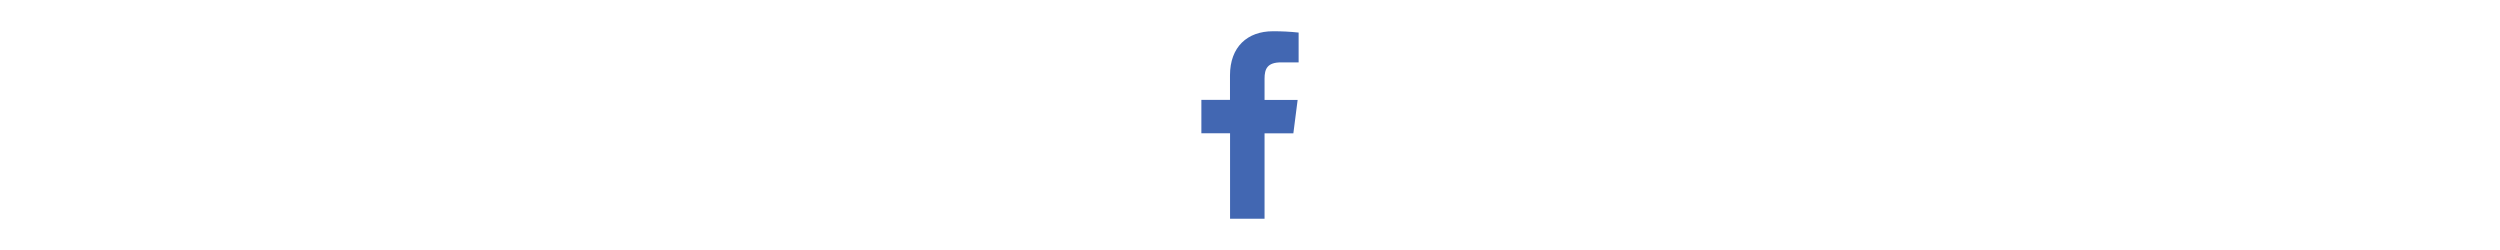
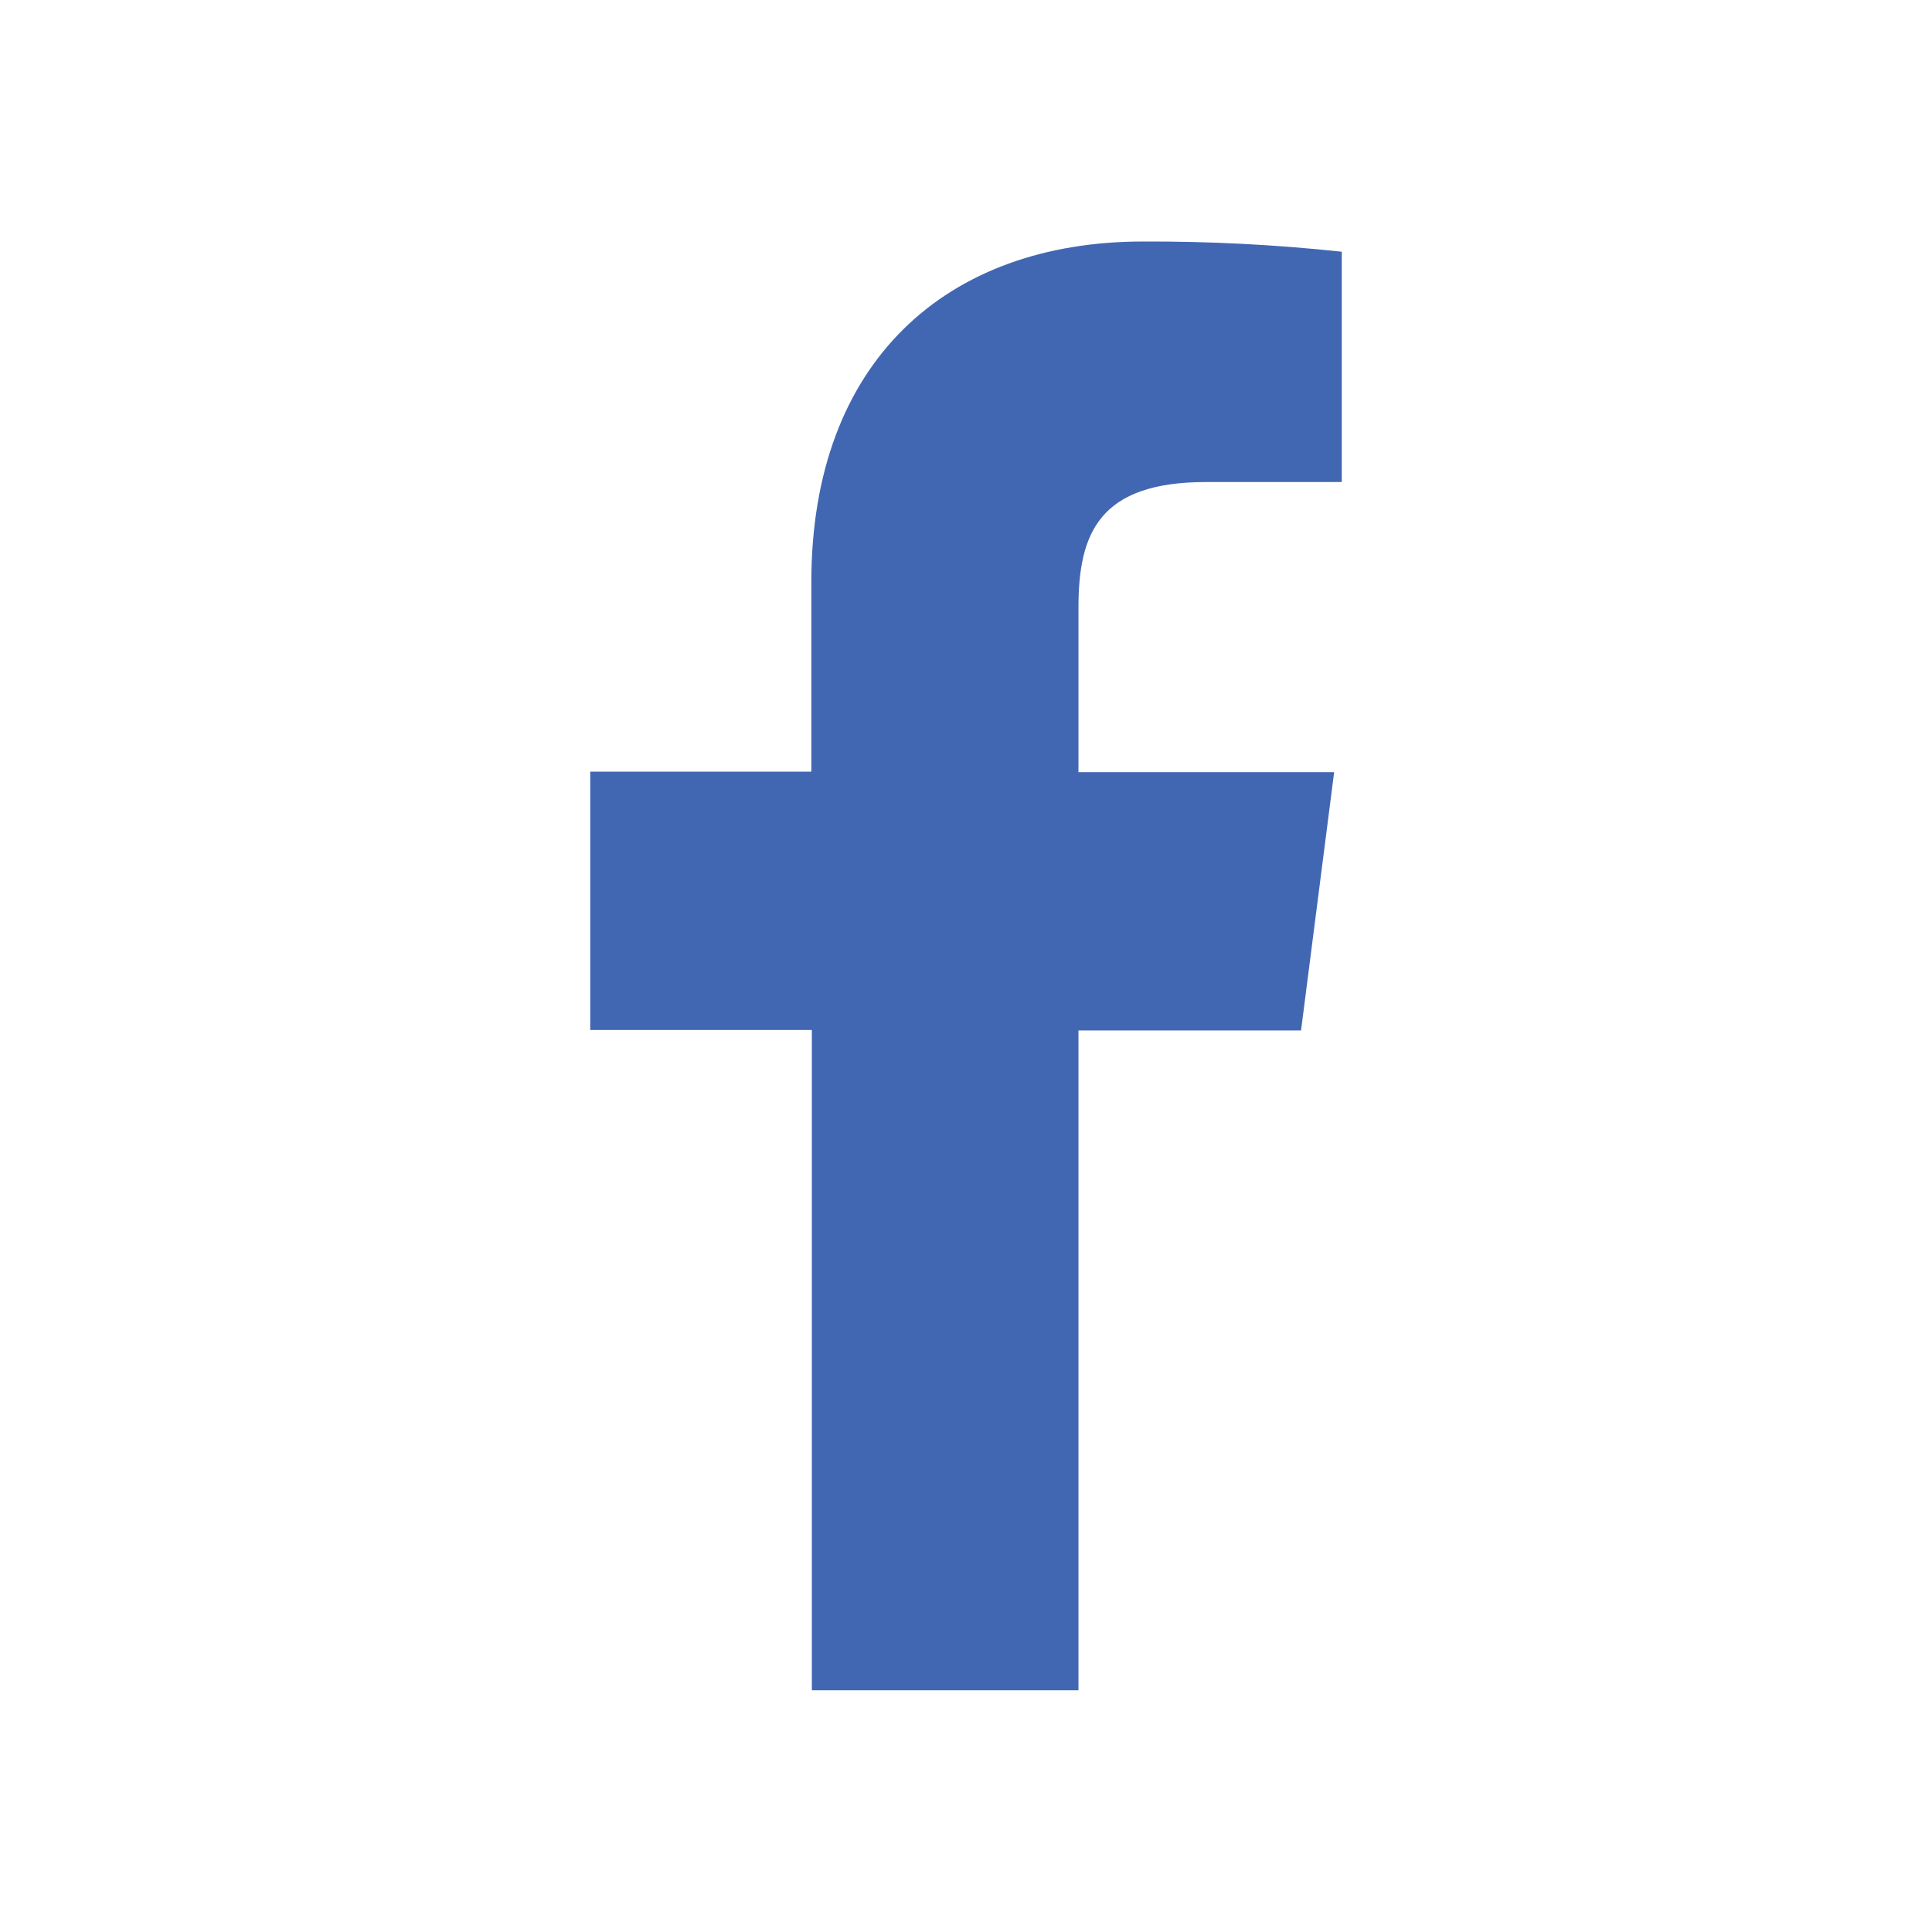
- <svg xmlns="http://www.w3.org/2000/svg" width="10" height="1" viewBox="0 0 38 38" fill="none">
+ <svg xmlns="http://www.w3.org/2000/svg" width="50" height="50" viewBox="0 0 38 38" fill="none">
  <path d="M21.212 33.245V20.268H25.59L26.241 15.188H21.212V11.951C21.212 10.485 21.62 9.481 23.725 9.481H26.391V4.951C25.094 4.812 23.79 4.745 22.485 4.75C18.615 4.75 15.958 7.113 15.958 11.449V15.178H11.609V20.259H15.968V33.245H21.212Z" fill="#4267B2" />
</svg>
